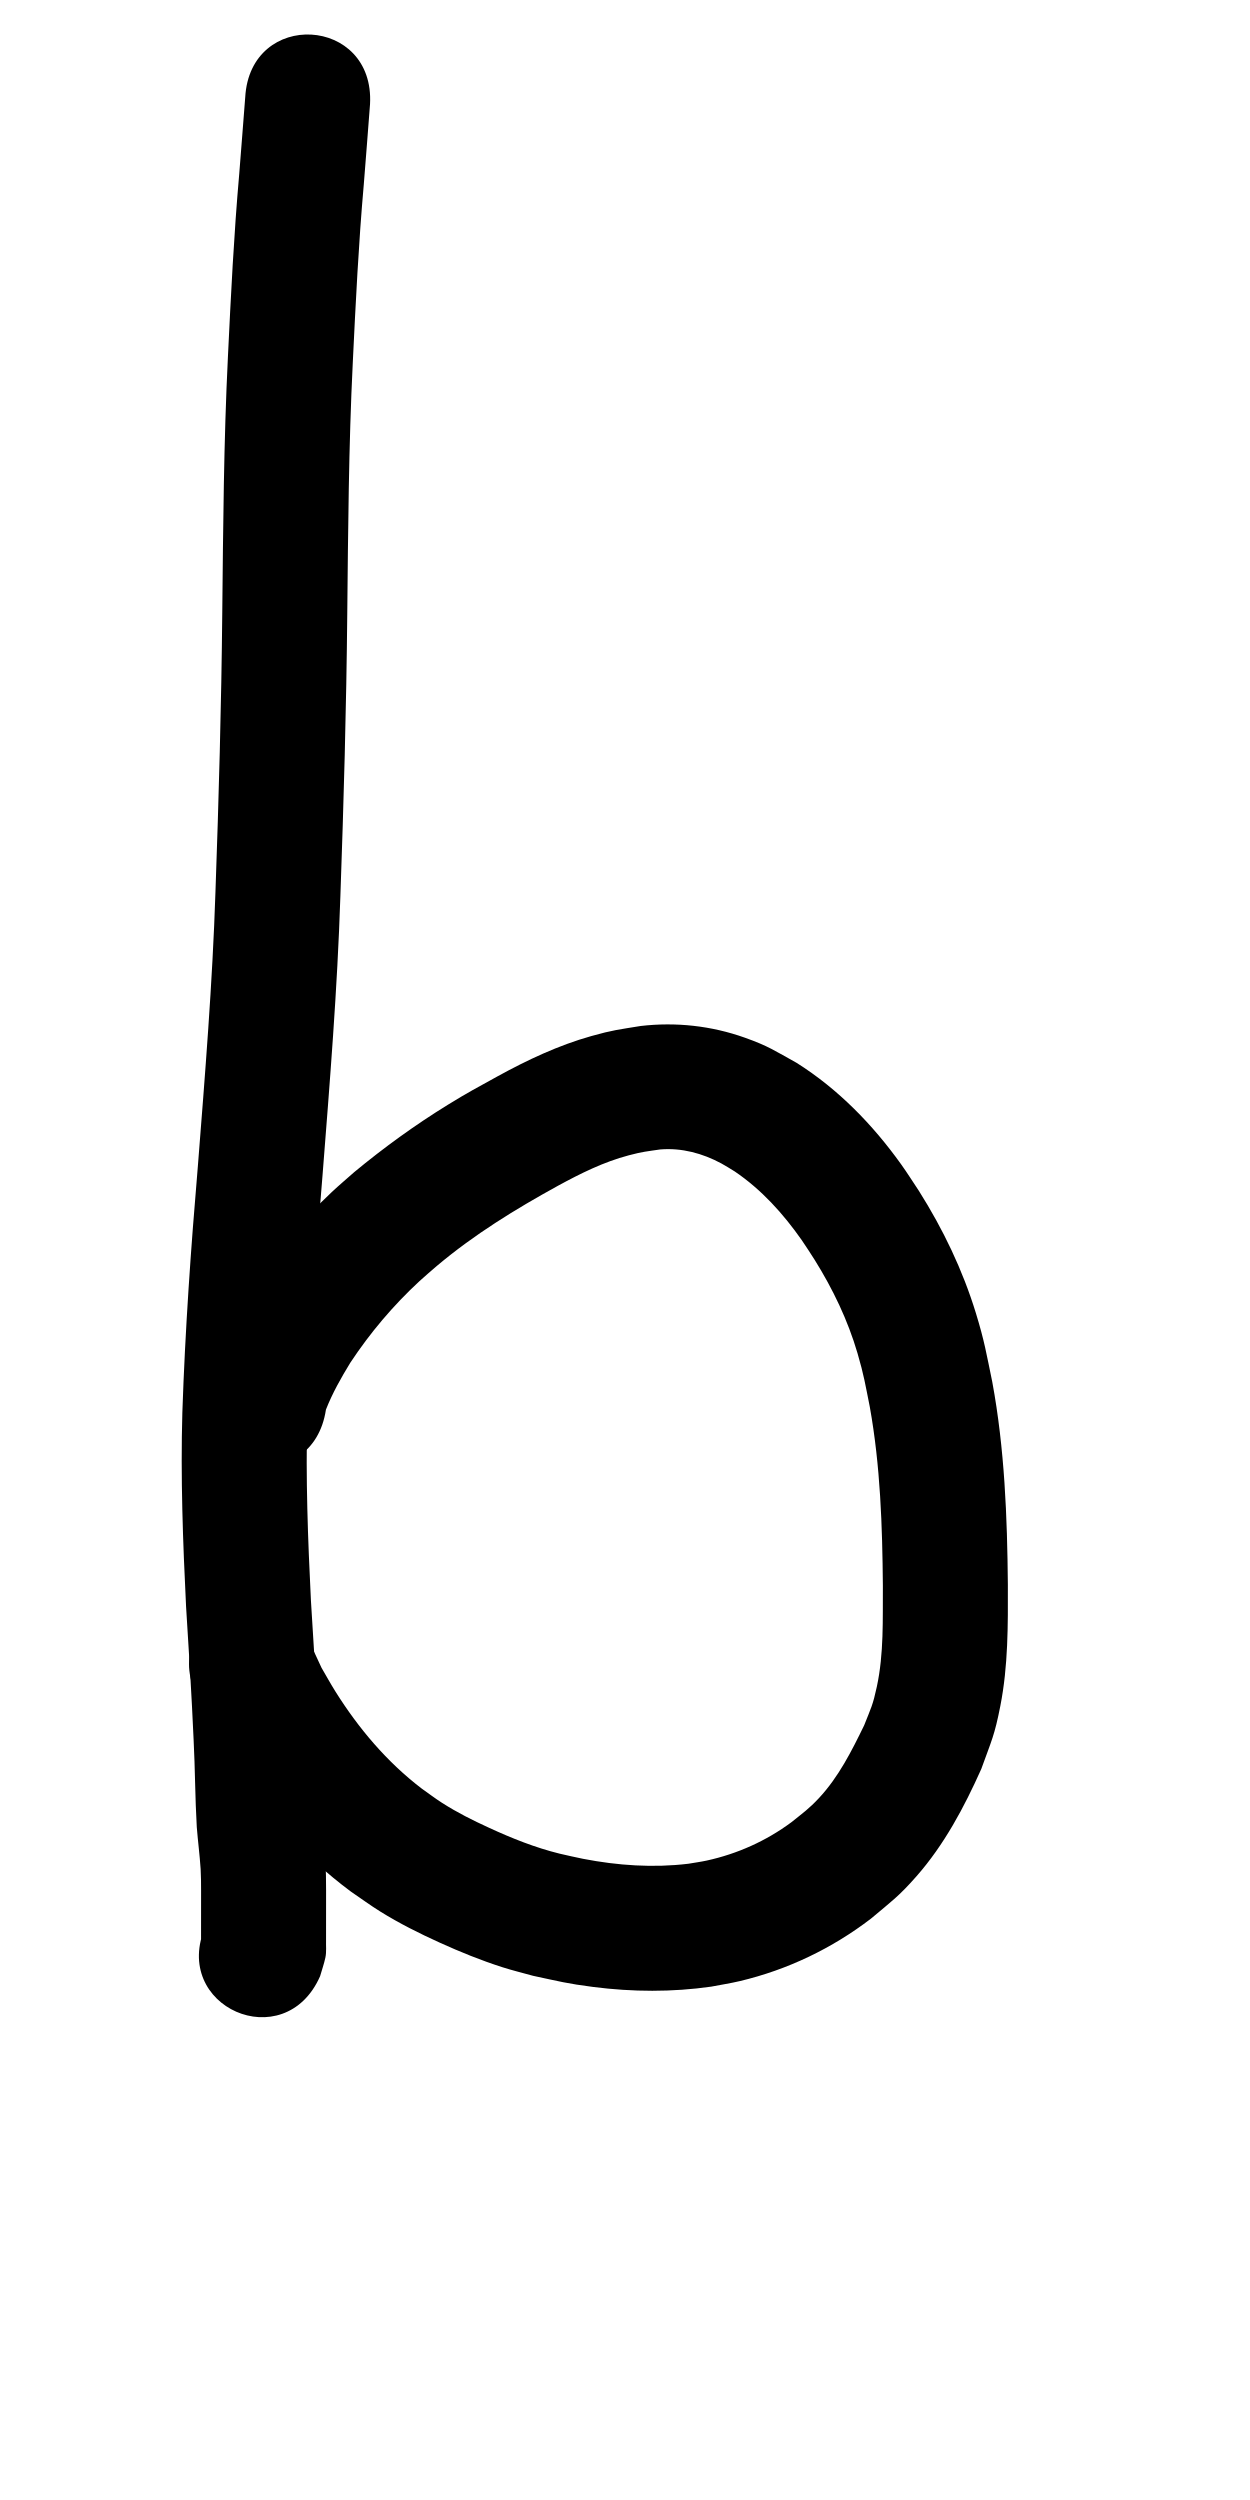
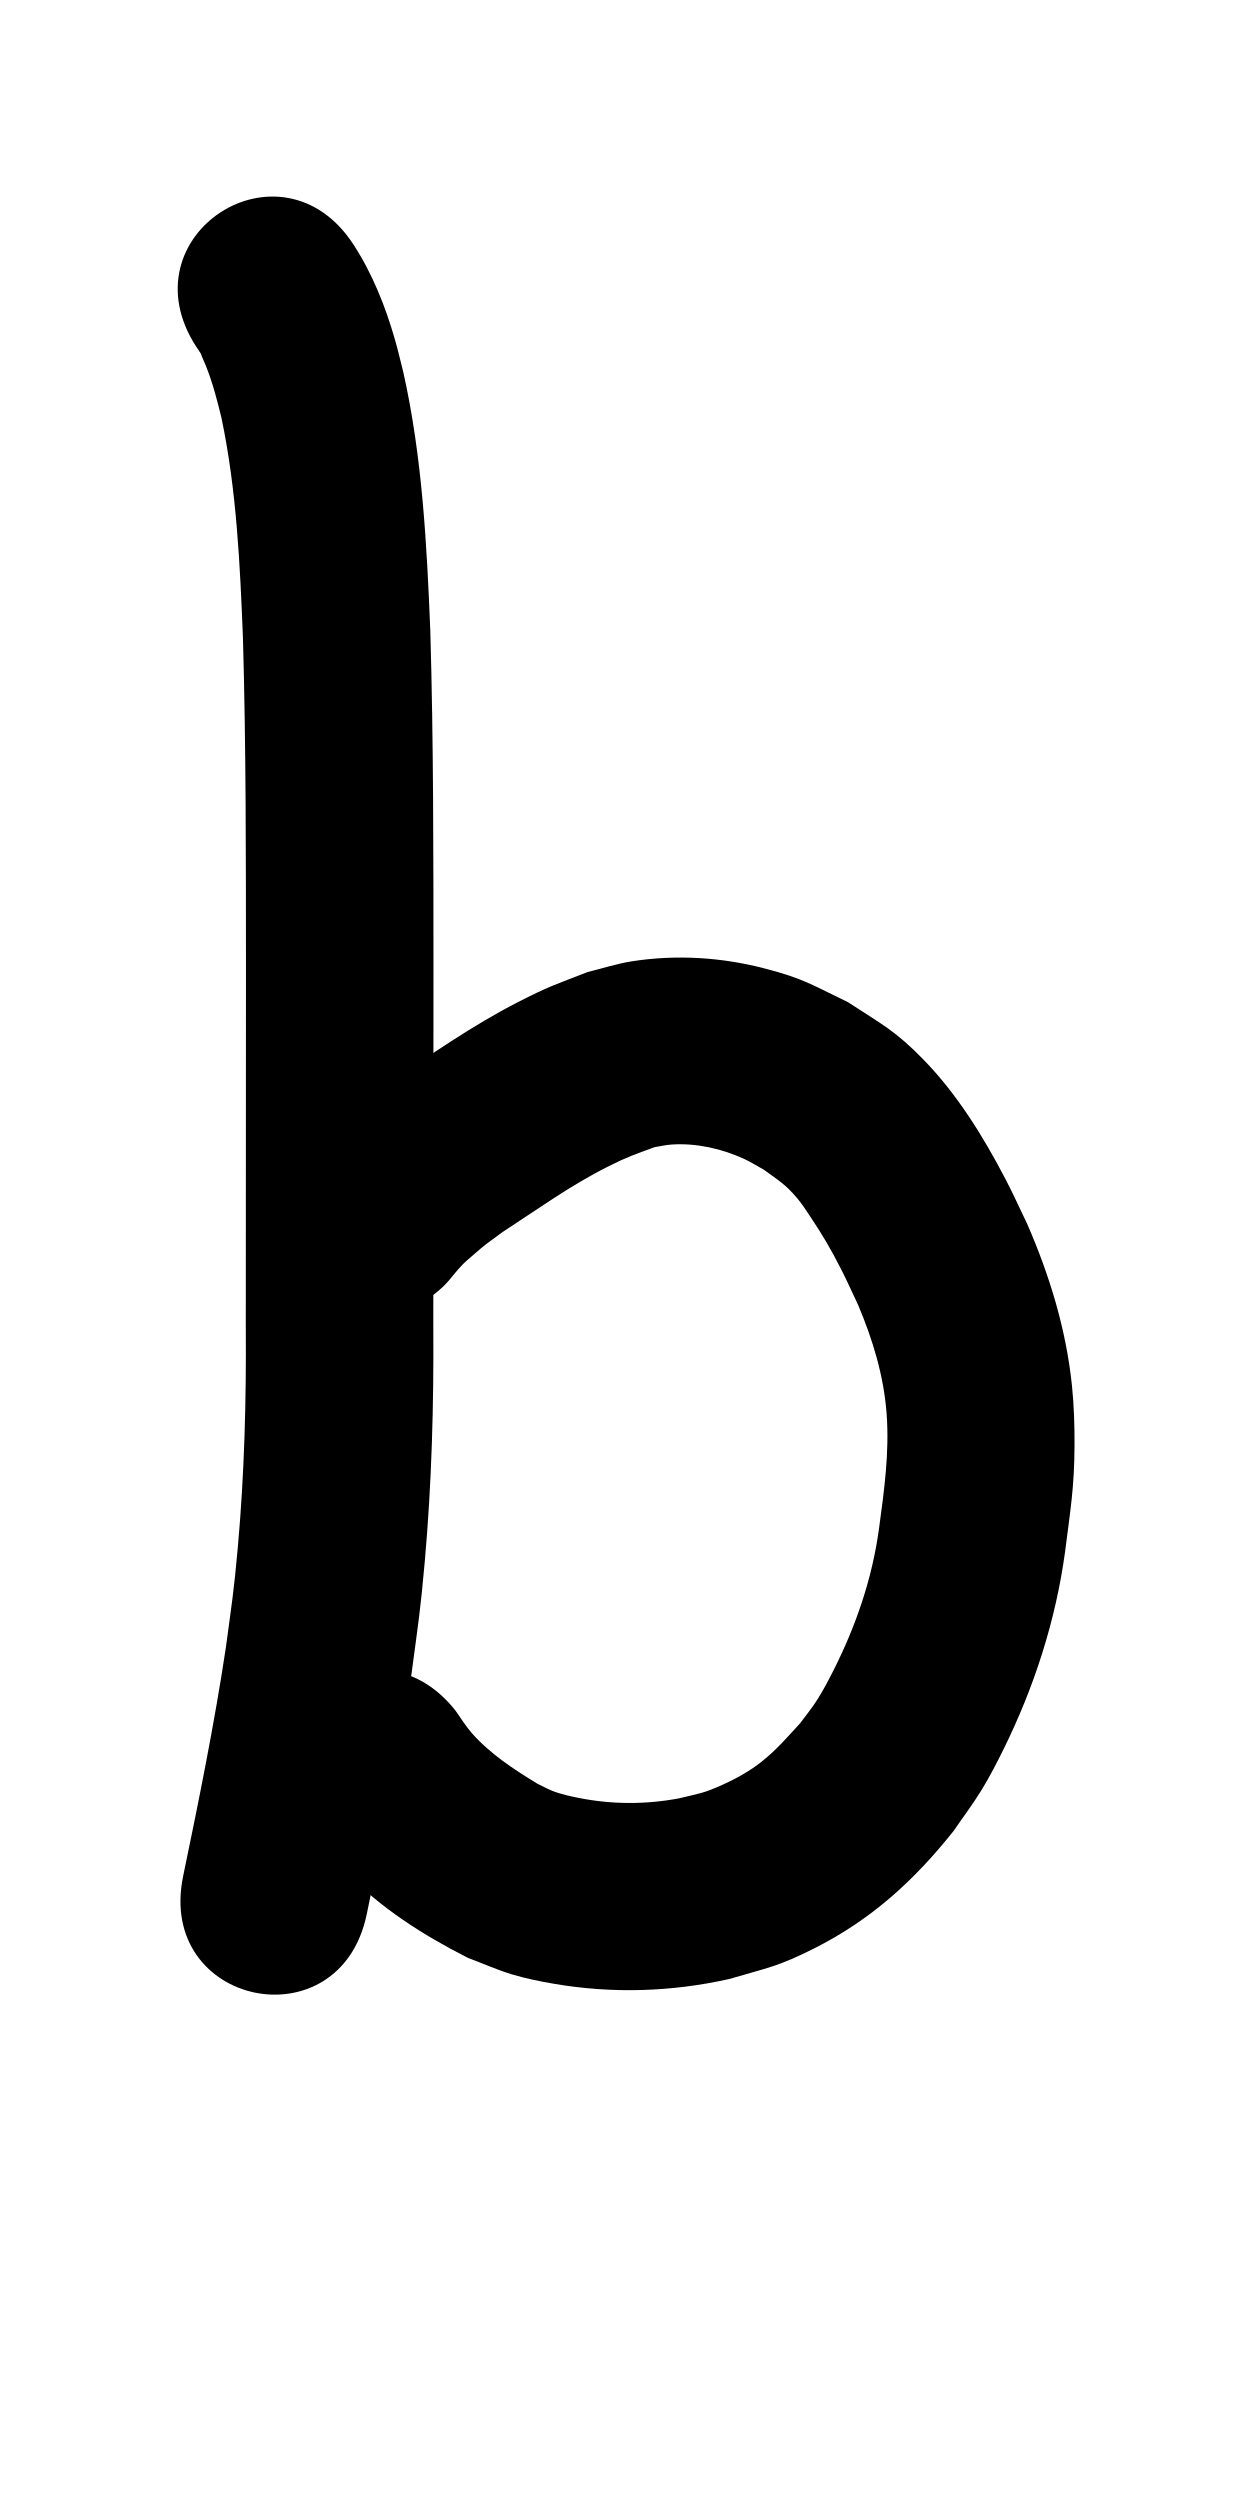
<svg xmlns="http://www.w3.org/2000/svg" width="500" height="1000">
-   <path d="m 98.087,38.925 c -0.848,10.195 -1.522,20.401 -2.39,30.594 -2.144,24.293 -3.344,48.655 -4.521,73.009 -1.692,34.191 -1.918,68.423 -2.27,102.647 -0.351,37.14 -1.404,74.265 -2.717,111.381 -1.191,36.688 -4.171,73.281 -7.041,109.866 -2.787,32.827 -5.11,65.685 -6.208,98.614 -0.736,25.872 0.213,51.743 1.488,77.58 1.135,17.748 2.226,35.493 3.015,53.26 0.604,11.656 0.589,23.335 1.271,34.986 0.442,5.596 1.175,11.164 1.54,16.766 0.174,2.9 0.173,5.806 0.18,8.711 0.002,3.934 -0.005,7.868 -0.009,11.802 -0.003,2.608 -0.004,5.215 -0.004,7.823 -1.26e-4,0.875 -1.59e-4,1.751 -1.63e-4,2.626 -2e-6,0.251 -0.016,1.003 5e-6,0.753 0.338,-5.166 -0.454,-0.291 1.849,-9 -14.229,32.366 31.543,52.489 45.772,20.123 v 0 c 0.704,-2.477 1.575,-4.912 2.113,-7.43 0.492,-2.302 0.187,-4.728 0.266,-7.063 4.7e-4,-2.593 0.002,-5.186 0.004,-7.778 0.004,-3.994 0.012,-7.988 0.009,-11.982 -0.011,-3.976 -0.033,-7.954 -0.291,-11.923 -0.374,-5.491 -0.981,-10.958 -1.519,-16.434 -0.711,-11.385 -0.572,-22.809 -1.23,-34.198 -0.793,-17.851 -1.877,-35.679 -3.026,-53.51 -1.211,-24.464 -2.135,-48.959 -1.455,-73.457 1.058,-32.177 3.371,-64.281 6.082,-96.358 2.926,-37.298 5.951,-74.606 7.163,-112.009 1.327,-37.534 2.39,-75.077 2.745,-112.635 0.345,-33.59 0.556,-67.188 2.214,-100.747 1.147,-23.748 2.309,-47.503 4.4,-71.191 0.905,-10.677 1.631,-21.367 2.492,-32.047 1.966,-35.301 -47.957,-38.08 -49.922,-2.78 z" />
-   <path d="m 130.379,563.834 c 2.584,-6.578 6.064,-12.724 9.741,-18.74 7.87,-11.925 17.191,-22.946 27.686,-32.651 2.265,-2.094 4.642,-4.064 6.963,-6.096 14.853,-12.511 31.377,-22.665 48.342,-32 9.081,-4.95 18.39,-9.592 28.437,-12.23 5.594,-1.469 6.951,-1.517 12.535,-2.337 8.59,-0.709 16.918,1.539 24.464,5.599 1.825,0.982 3.556,2.13 5.334,3.196 10.704,7.241 19.407,16.913 26.795,27.446 1.818,2.592 3.47,5.296 5.204,7.945 7.288,11.692 13.258,24.125 17.134,37.364 2.58,8.813 3.102,12.442 4.917,21.482 4.227,23.603 5.01,47.563 5.217,71.476 -0.088,13.472 0.434,27.114 -2.412,40.378 -1.603,7.469 -2.318,8.466 -5.071,15.456 -4.984,10.261 -10.219,20.673 -18.068,29.096 -4.006,4.299 -6.506,6.035 -11.073,9.702 -10.07,7.461 -21.588,12.627 -33.83,15.305 -2.423,0.53 -4.888,0.846 -7.332,1.27 -14.056,1.703 -28.272,0.716 -42.142,-1.97 -3.149,-0.61 -6.266,-1.38 -9.399,-2.07 -9.737,-2.406 -19.068,-6.135 -28.159,-10.323 -6.717,-3.094 -12.562,-5.989 -18.792,-9.958 -2.816,-1.794 -5.467,-3.835 -8.201,-5.753 -13.907,-10.629 -25.258,-24.074 -34.527,-38.862 -1.944,-3.101 -3.699,-6.317 -5.549,-9.475 -1.583,-3.411 -3.166,-6.823 -4.749,-10.234 -15.172,-31.935 -60.334,-10.479 -45.162,21.456 v 0 c 2.291,4.743 4.582,9.485 6.873,14.228 2.392,4.014 4.661,8.104 7.175,12.043 12.746,19.97 28.525,37.875 47.589,52.03 3.924,2.665 7.745,5.491 11.773,7.996 7.658,4.762 15.626,8.748 23.828,12.467 8.247,3.739 16.431,7.065 25.062,9.825 4.043,1.293 8.177,2.286 12.265,3.43 10.305,2.199 13.625,3.132 24.08,4.466 15.653,1.998 31.534,2.105 47.168,-0.137 3.831,-0.743 7.696,-1.326 11.492,-2.228 19.055,-4.529 36.87,-13.07 52.403,-24.977 8.075,-6.801 11.084,-8.836 18.189,-16.921 11.123,-12.657 19.105,-27.658 25.938,-42.949 4.154,-11.534 5.274,-13.253 7.624,-25.235 3.134,-15.98 3.058,-32.296 3.002,-48.504 -0.251,-27.125 -1.285,-54.3 -6.229,-81.046 -2.377,-11.458 -3.096,-16.241 -6.543,-27.496 -5.306,-17.319 -13.163,-33.66 -22.822,-48.962 -2.361,-3.53 -4.612,-7.136 -7.084,-10.589 -11.406,-15.934 -25.187,-30.113 -41.819,-40.606 -8.694,-4.823 -11.248,-6.701 -20.715,-10.072 -13.379,-4.764 -27.57,-6.31 -41.66,-4.674 -8.739,1.443 -11.047,1.584 -19.724,4.026 -13.195,3.713 -25.605,9.566 -37.587,16.146 -8.173,4.518 -11.791,6.394 -19.806,11.335 -13.11,8.081 -25.615,17.135 -37.473,26.958 -2.985,2.651 -6.043,5.224 -8.956,7.954 -13.479,12.628 -25.411,26.944 -35.423,42.458 -6.939,11.615 -13.758,23.697 -16.37,37.13 -5.256,34.962 44.188,42.396 49.444,7.433 z" />
+   <path d="m 78.476,138.658 c 0.599,0.903 1.251,1.772 1.796,2.708 0.213,0.367 0.302,0.792 0.466,1.183 0.517,1.233 1.078,2.447 1.577,3.687 2.769,6.88 4.535,13.772 6.283,20.977 6.061,28.935 7.404,58.539 8.581,87.991 1.259,44.096 1.176,88.217 1.208,132.327 -0.005,47.638 -0.048,95.276 -0.07,142.915 0.22,29.479 -0.541,58.964 -3.177,88.335 -1.634,18.202 -2.4,22.417 -4.818,40.381 -4.61,30.624 -10.778,60.995 -17.068,91.311 -10.771,51.928 62.666,67.16 73.437,15.232 v 0 c 6.649,-32.069 13.16,-64.196 17.969,-96.6 2.653,-19.943 3.485,-24.545 5.271,-44.721 2.763,-31.224 3.607,-62.567 3.387,-93.904 0.022,-47.668 0.066,-95.336 0.07,-143.004 -0.033,-45.1 0.05,-90.212 -1.269,-135.297 -1.408,-34.575 -3.214,-69.321 -10.772,-103.206 -1.122,-4.382 -2.115,-8.799 -3.367,-13.145 -3.822,-13.262 -9.019,-26.382 -16.577,-37.979 C 112.546,53.354 49.62,94.162 78.476,138.658 Z" />
+   <path d="m 162.588,524.409 c 3.433,-2.027 7.122,-3.674 10.299,-6.082 6.821,-5.169 7.247,-7.428 12.359,-12.716 1.045,-1.081 2.221,-2.029 3.356,-3.016 6.369,-5.539 4.762,-4.107 12.197,-9.62 13.906,-9.052 27.438,-18.845 42.31,-26.302 8.388,-4.206 10.279,-4.663 18.768,-7.82 2.247,-0.346 4.474,-0.884 6.742,-1.037 9.914,-0.666 20.267,1.669 29.234,5.846 2.661,1.24 5.143,2.834 7.714,4.251 6.08,4.47 8.47,5.658 13.322,11.393 1.857,2.195 3.419,4.625 5.016,7.015 5.188,7.762 8.476,13.355 12.776,21.832 2.319,4.57 4.396,9.259 6.593,13.889 5.876,13.931 10.272,28.392 11.379,43.539 1.129,15.453 -0.952,30.454 -3.031,45.702 -2.693,19.996 -9.219,39.046 -18.297,57.007 -2.017,3.991 -4.114,7.954 -6.503,11.735 -2.047,3.24 -4.52,6.192 -6.779,9.288 -5.385,5.829 -9.144,10.343 -15.351,15.32 -4.524,3.628 -10.257,6.844 -15.528,9.207 -7.969,3.572 -9.025,3.422 -17.463,5.478 -13.347,2.536 -26.962,2.499 -40.29,-0.16 -3.167,-0.632 -6.334,-1.345 -9.387,-2.397 -2.45,-0.844 -4.703,-2.179 -7.055,-3.268 -9.439,-5.772 -18.915,-11.912 -26.291,-20.307 -2.459,-2.799 -4.374,-6.032 -6.562,-9.047 -32.98,-41.531 -91.714,5.109 -58.734,46.64 v 0 c 4.941,5.961 9.466,12.294 14.824,17.883 13.936,14.538 31.115,25.413 48.932,34.476 5.908,2.211 11.684,4.815 17.725,6.634 5.473,1.648 11.1,2.775 16.733,3.742 23.328,4.005 47.059,3.263 70.136,-1.919 15.52,-4.564 19.443,-4.94 33.792,-12.157 22.979,-11.558 40.07,-27.138 55.979,-47.142 3.727,-5.465 7.738,-10.746 11.181,-16.394 3.265,-5.355 6.15,-10.94 8.915,-16.57 12.139,-24.718 20.63,-51.018 24.39,-78.332 2.118,-16.762 3.76,-25.792 3.82,-42.909 0.028,-8.004 -0.21,-16.029 -1.042,-23.99 -2.342,-22.414 -8.909,-43.914 -17.878,-64.506 -2.873,-5.937 -5.57,-11.963 -8.62,-17.812 -8.897,-17.059 -19.273,-33.928 -32.755,-47.808 -11.427,-11.764 -16.697,-14.167 -30.252,-23.062 -14.633,-7.038 -17.651,-9.392 -33.05,-13.442 -17.446,-4.588 -35.747,-5.738 -53.601,-2.925 -5.955,0.938 -11.715,2.849 -17.572,4.274 -12.915,5.042 -15.52,5.691 -28.089,12.145 -18.004,9.246 -34.625,20.907 -51.38,32.181 -8.673,6.636 -11.27,8.26 -18.87,15.307 -2.71,2.513 -5.333,5.12 -7.903,7.776 -1.232,1.273 -3.047,2.288 -3.496,4.002 -0.923,3.531 13.194,-15.449 9.483,-5.476 -49.255,19.658 -21.454,89.315 27.801,69.657 z" />
</svg>
